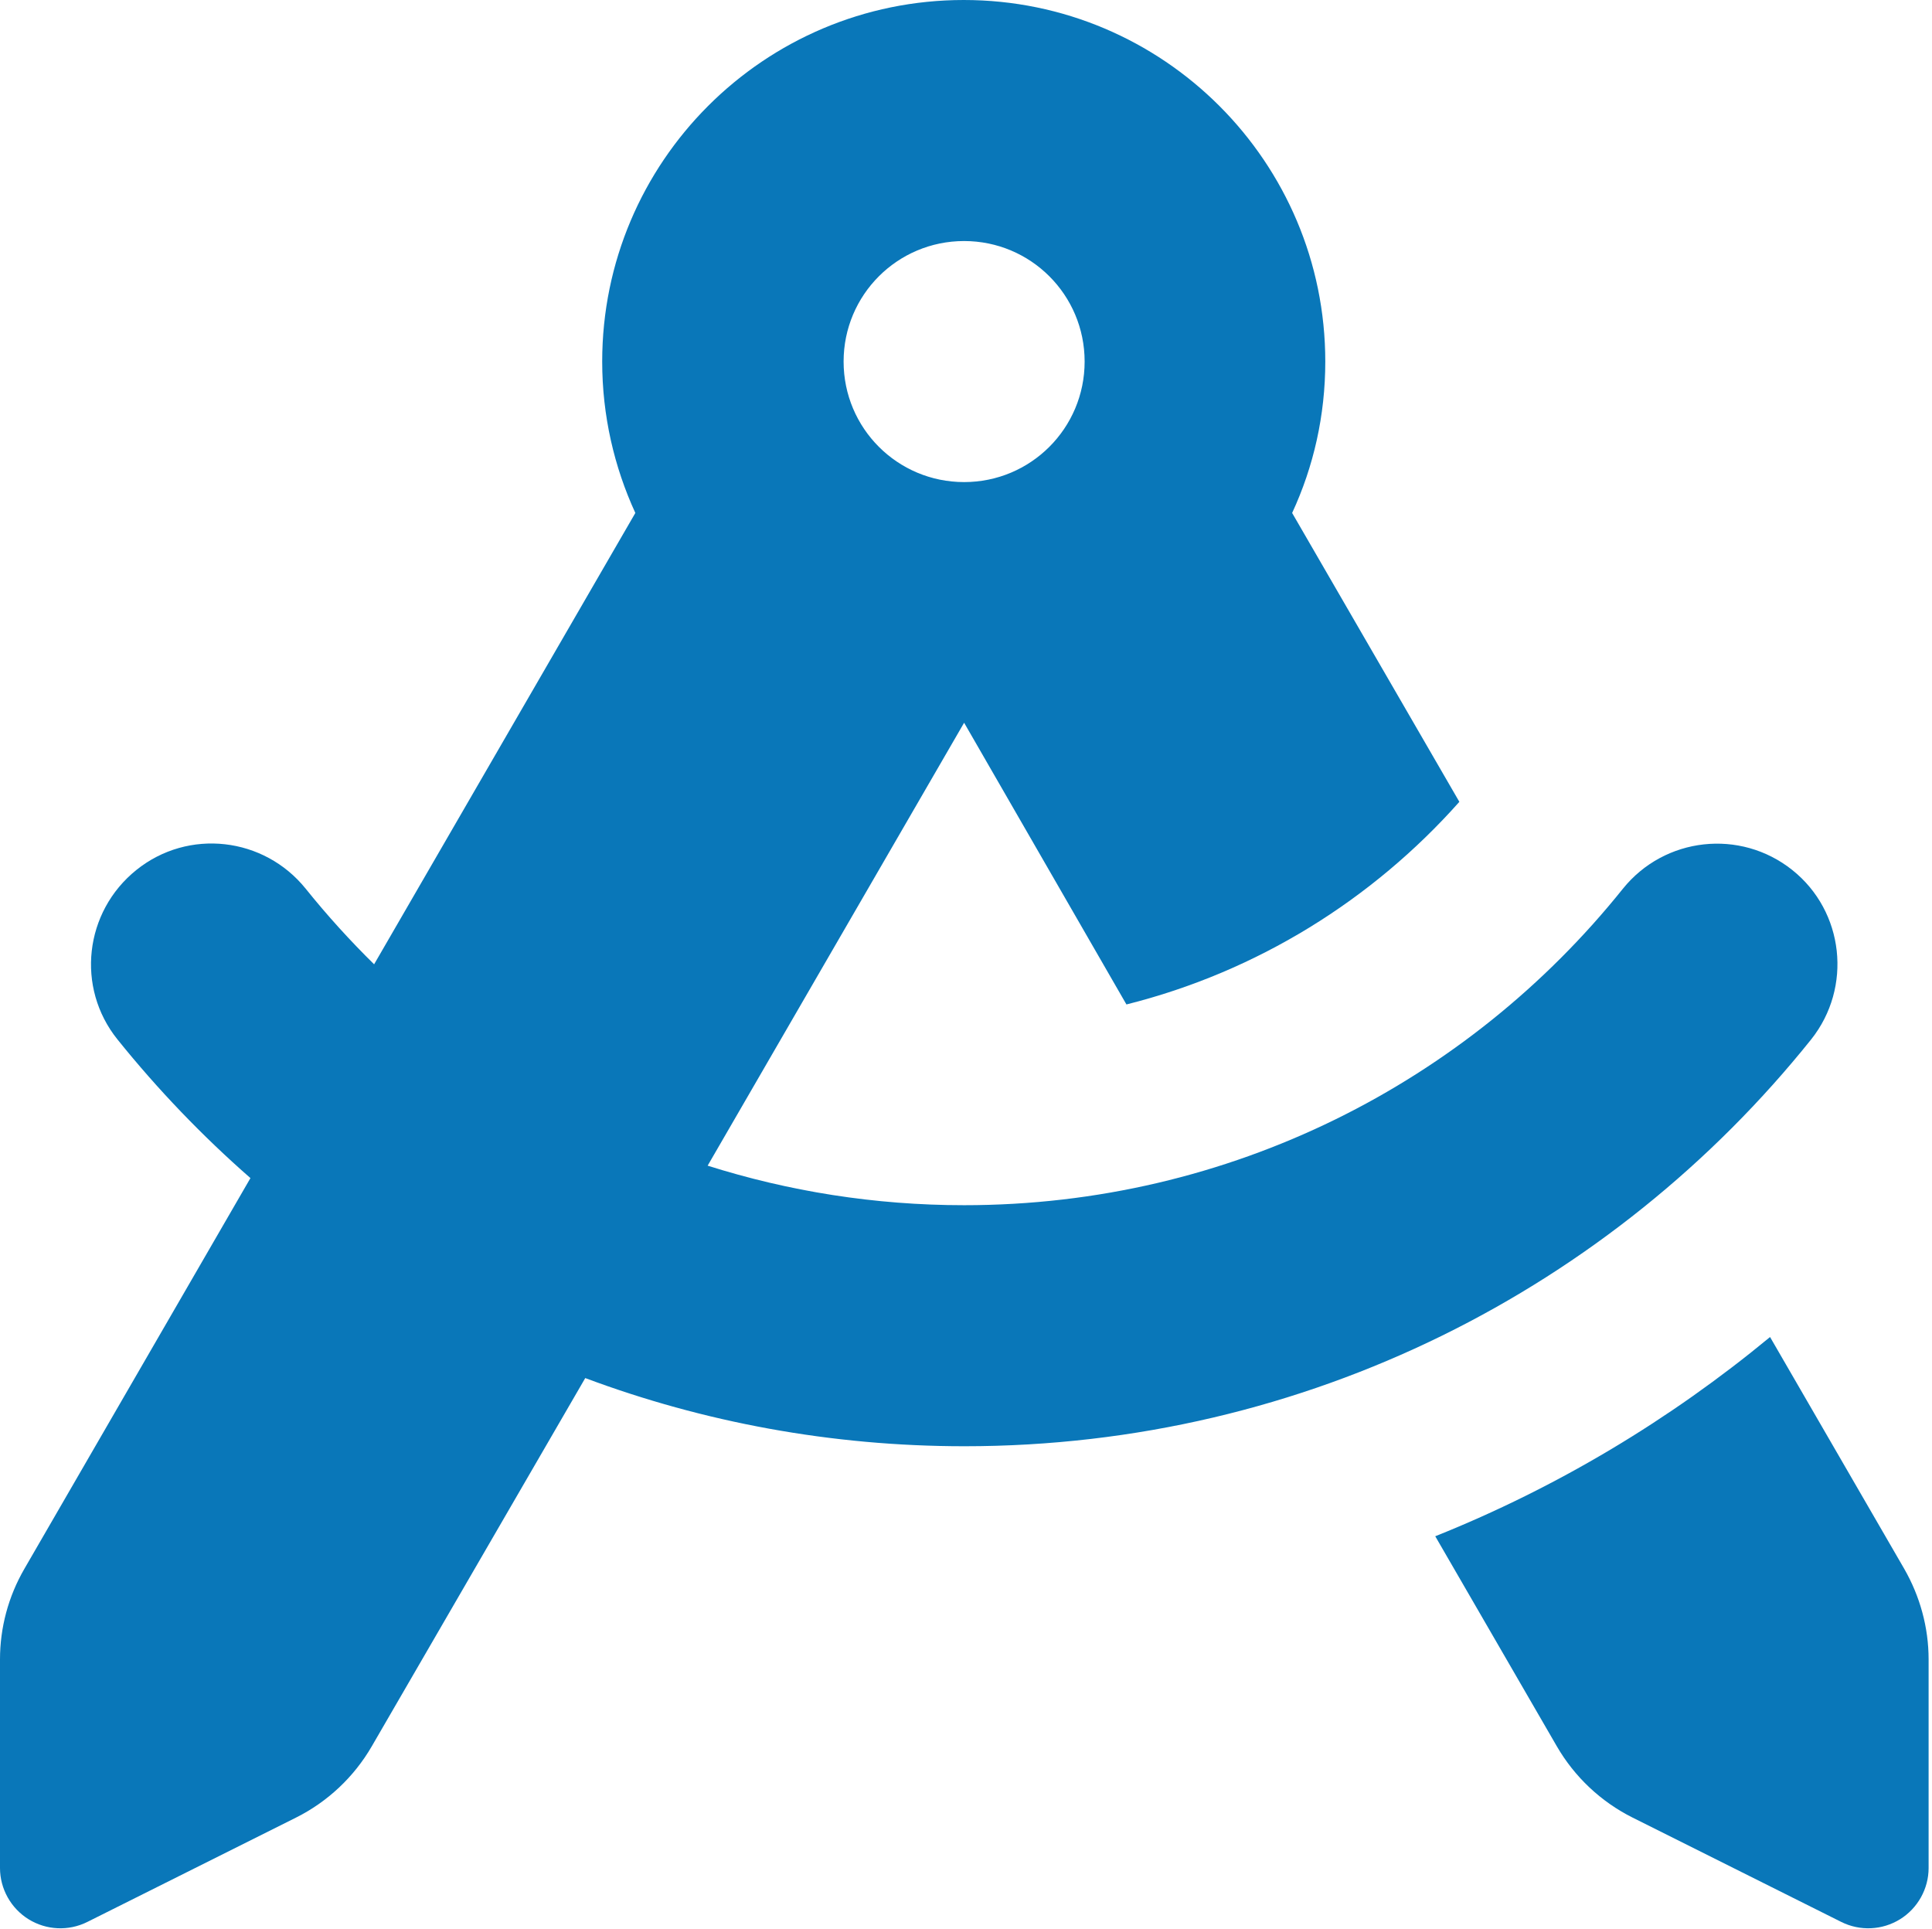
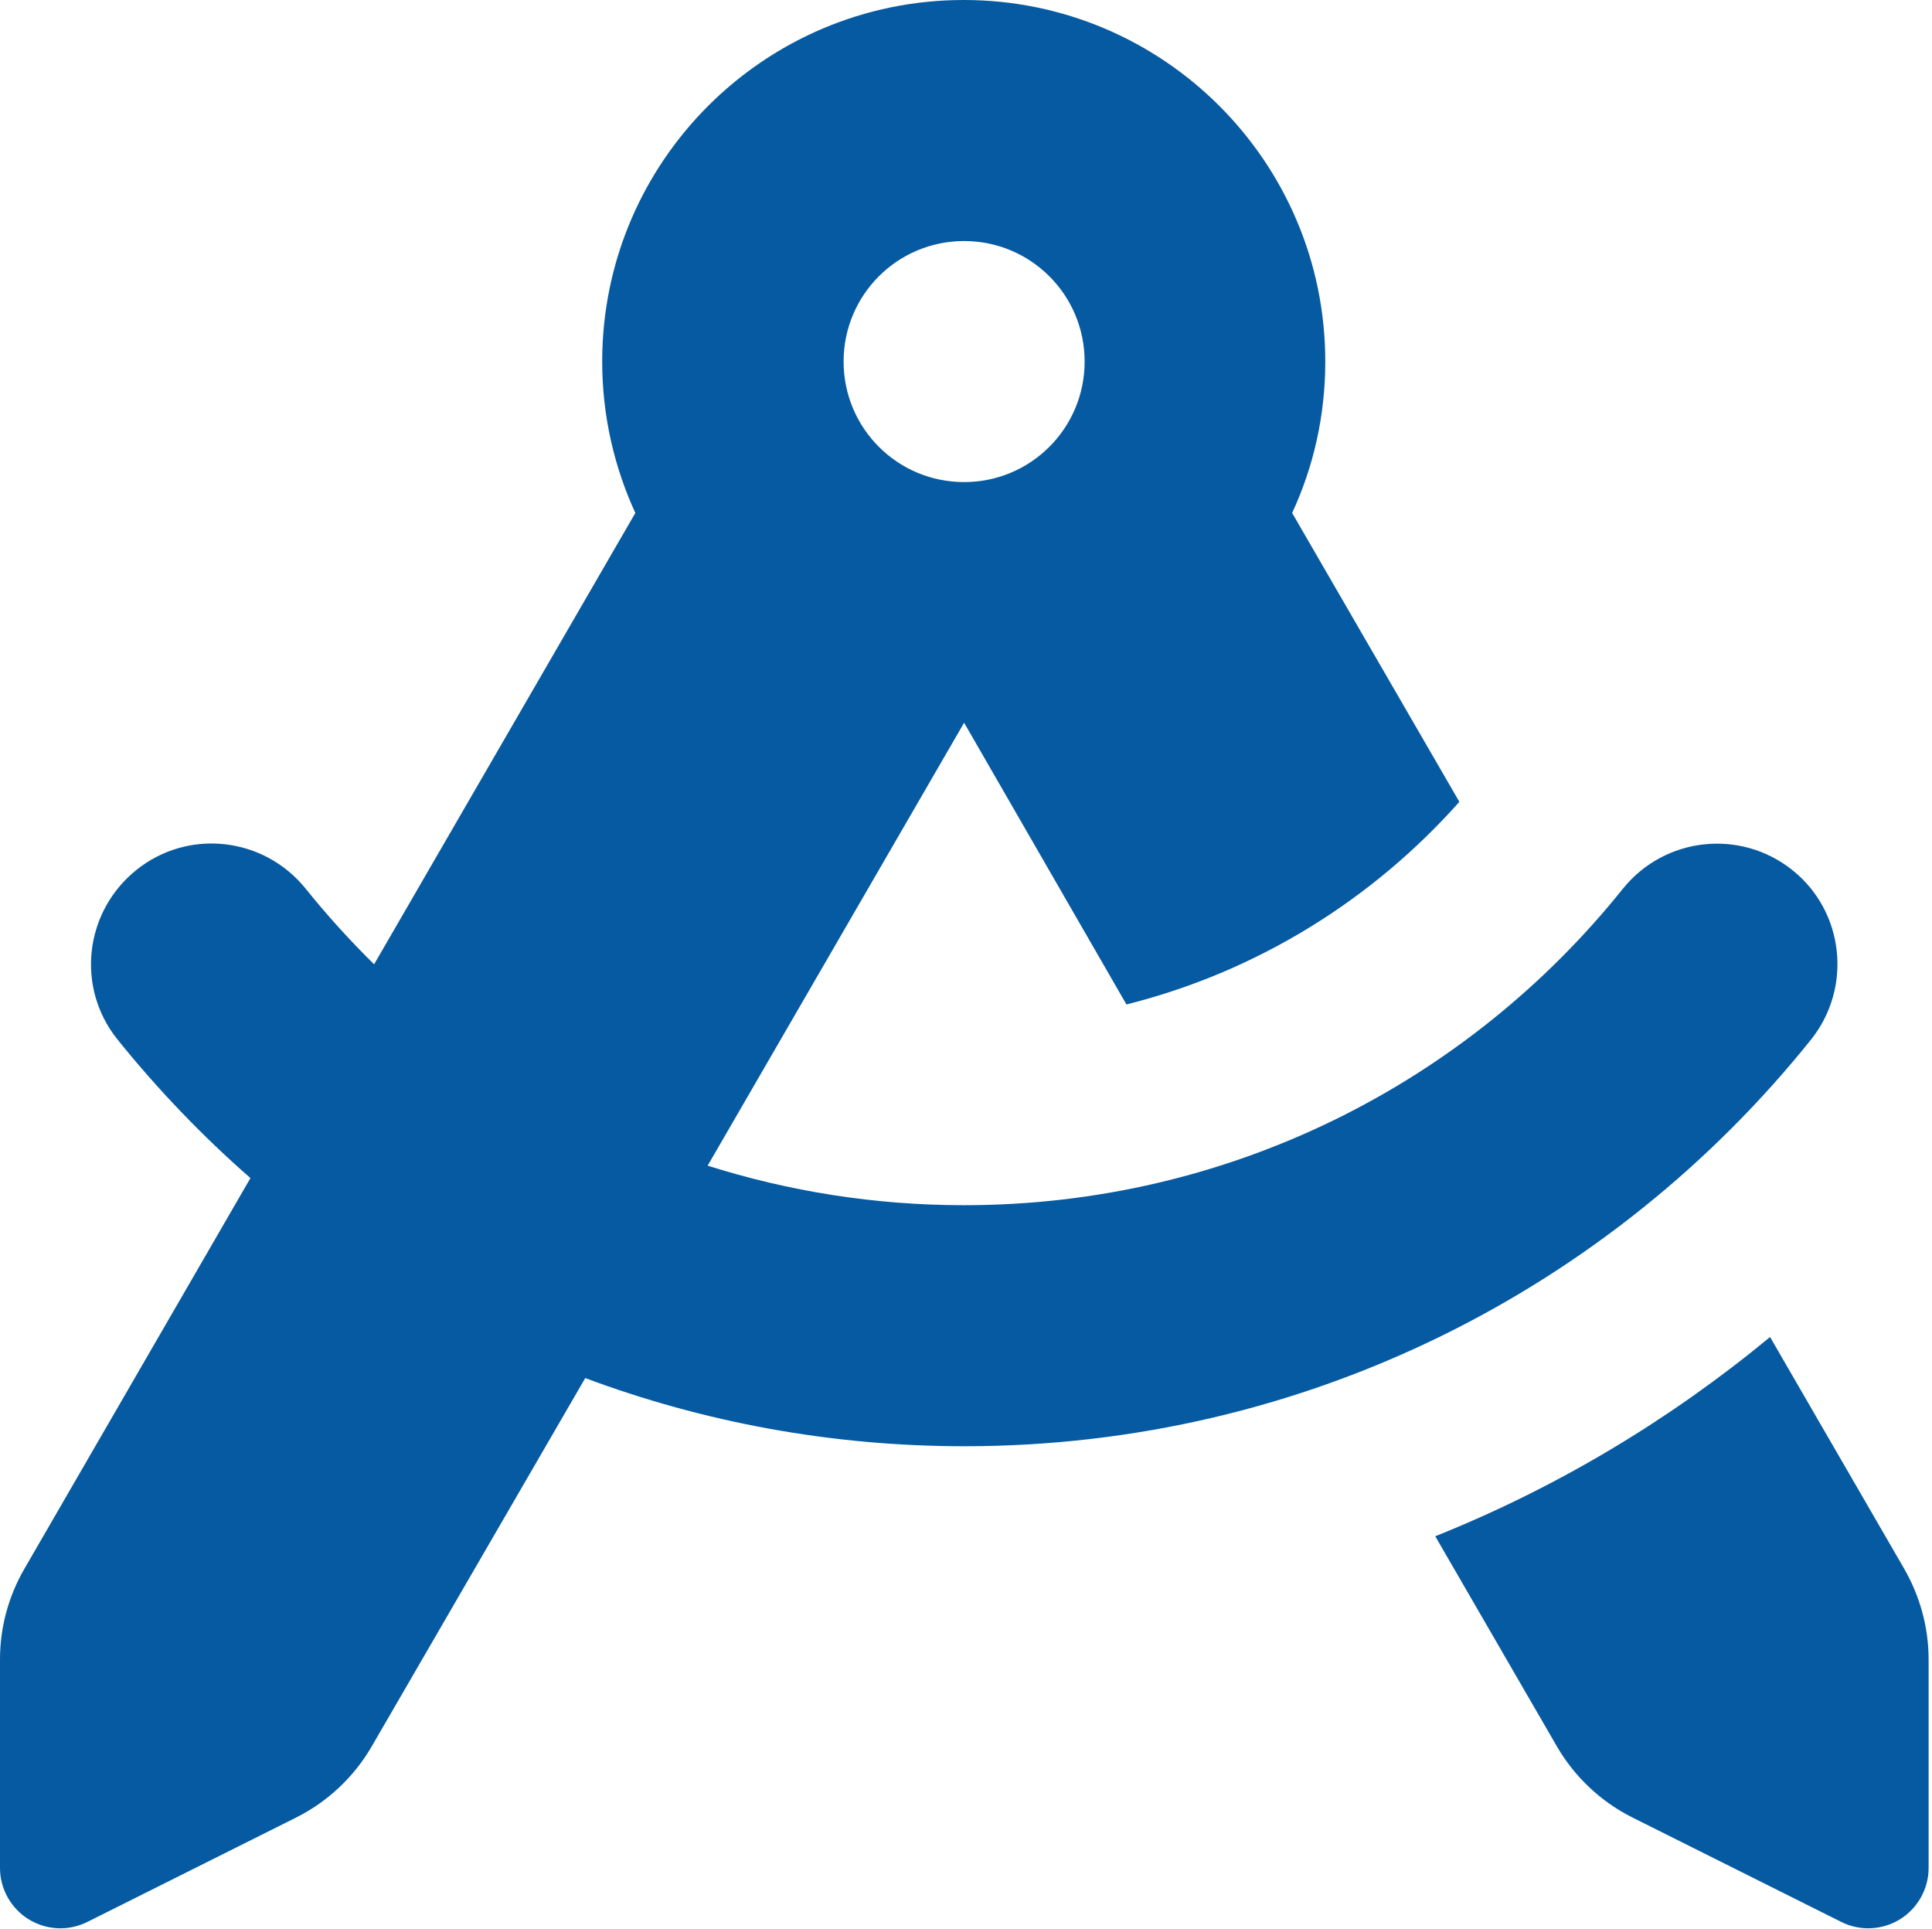
<svg xmlns="http://www.w3.org/2000/svg" width="513" height="512" viewBox="0 0 513 512" fill="none">
-   <path d="M99.3 256.1L168.7 136.2C163.1 124 159.9 110.4 159.9 96C159.9 43 202.9 0 255.9 0C308.9 0 351.9 43 351.9 96C351.9 110.3 348.8 123.9 343.1 136.2L387.5 212.9C364.4 238.9 333.8 258 299.1 266.7L256 191.9L187.9 309.5C209.4 316.3 232.2 320 256 320C326.7 320 389.8 287.3 430.9 236C442 222.2 462.1 220 475.9 231C489.7 242 491.9 262.2 480.9 276C428.2 341.8 347 384 256.1 384C220.7 384 186.7 377.6 155.4 365.9L98.7 463.7C94 471.8 87 478.4 78.6 482.6L23.2 510.3C18.2 512.8 12.3 512.5 7.6 509.6C2.9 506.7 0 501.5 0 496V440.6C0 432.2 2.2 423.9 6.5 416.5L66.5 312.8C53.7 301.6 41.9 289.3 31.2 276C20.1 262.2 22.4 242.1 36.2 231C50 219.9 70.1 222.2 81.2 236C86.9 243.1 93 249.8 99.4 256.1H99.3ZM381.1 407.9C413.6 394.9 443.5 376.9 470 355L505.6 416.5C509.8 423.8 512.1 432.1 512.1 440.6V496C512.1 501.5 509.2 506.7 504.5 509.6C499.8 512.5 493.9 512.8 488.9 510.3L433.5 482.6C425.1 478.4 418.1 471.8 413.4 463.7L381.1 407.9ZM256 128C273.7 128 288 113.7 288 96C288 78.3 273.7 64 256 64C238.3 64 224 78.3 224 96C224 113.7 238.3 128 256 128Z" fill="#0977B9" />
+   <path d="M99.3 256.1L168.7 136.2C163.1 124 159.9 110.4 159.9 96C159.9 43 202.9 0 255.9 0C308.9 0 351.9 43 351.9 96C351.9 110.3 348.8 123.9 343.1 136.2L387.5 212.9C364.4 238.9 333.8 258 299.1 266.7L256 191.9L187.9 309.5C209.4 316.3 232.2 320 256 320C326.7 320 389.8 287.3 430.9 236C442 222.2 462.1 220 475.9 231C489.7 242 491.9 262.2 480.9 276C428.2 341.8 347 384 256.1 384C220.7 384 186.7 377.6 155.4 365.9L98.7 463.7C94 471.8 87 478.4 78.6 482.6L23.2 510.3C18.2 512.8 12.3 512.5 7.6 509.6C2.9 506.7 0 501.5 0 496V440.6C0 432.2 2.2 423.9 6.5 416.5L66.5 312.8C53.7 301.6 41.9 289.3 31.2 276C20.1 262.2 22.4 242.1 36.2 231C50 219.9 70.1 222.2 81.2 236C86.9 243.1 93 249.8 99.4 256.1H99.3ZM381.1 407.9C413.6 394.9 443.5 376.9 470 355L505.6 416.5C509.8 423.8 512.1 432.1 512.1 440.6V496C512.1 501.5 509.2 506.7 504.5 509.6C499.8 512.5 493.9 512.8 488.9 510.3L433.5 482.6C425.1 478.4 418.1 471.8 413.4 463.7L381.1 407.9ZM256 128C273.7 128 288 113.7 288 96C288 78.3 273.7 64 256 64C238.3 64 224 78.3 224 96C224 113.7 238.3 128 256 128Z" fill="#065AA1" />
</svg>
